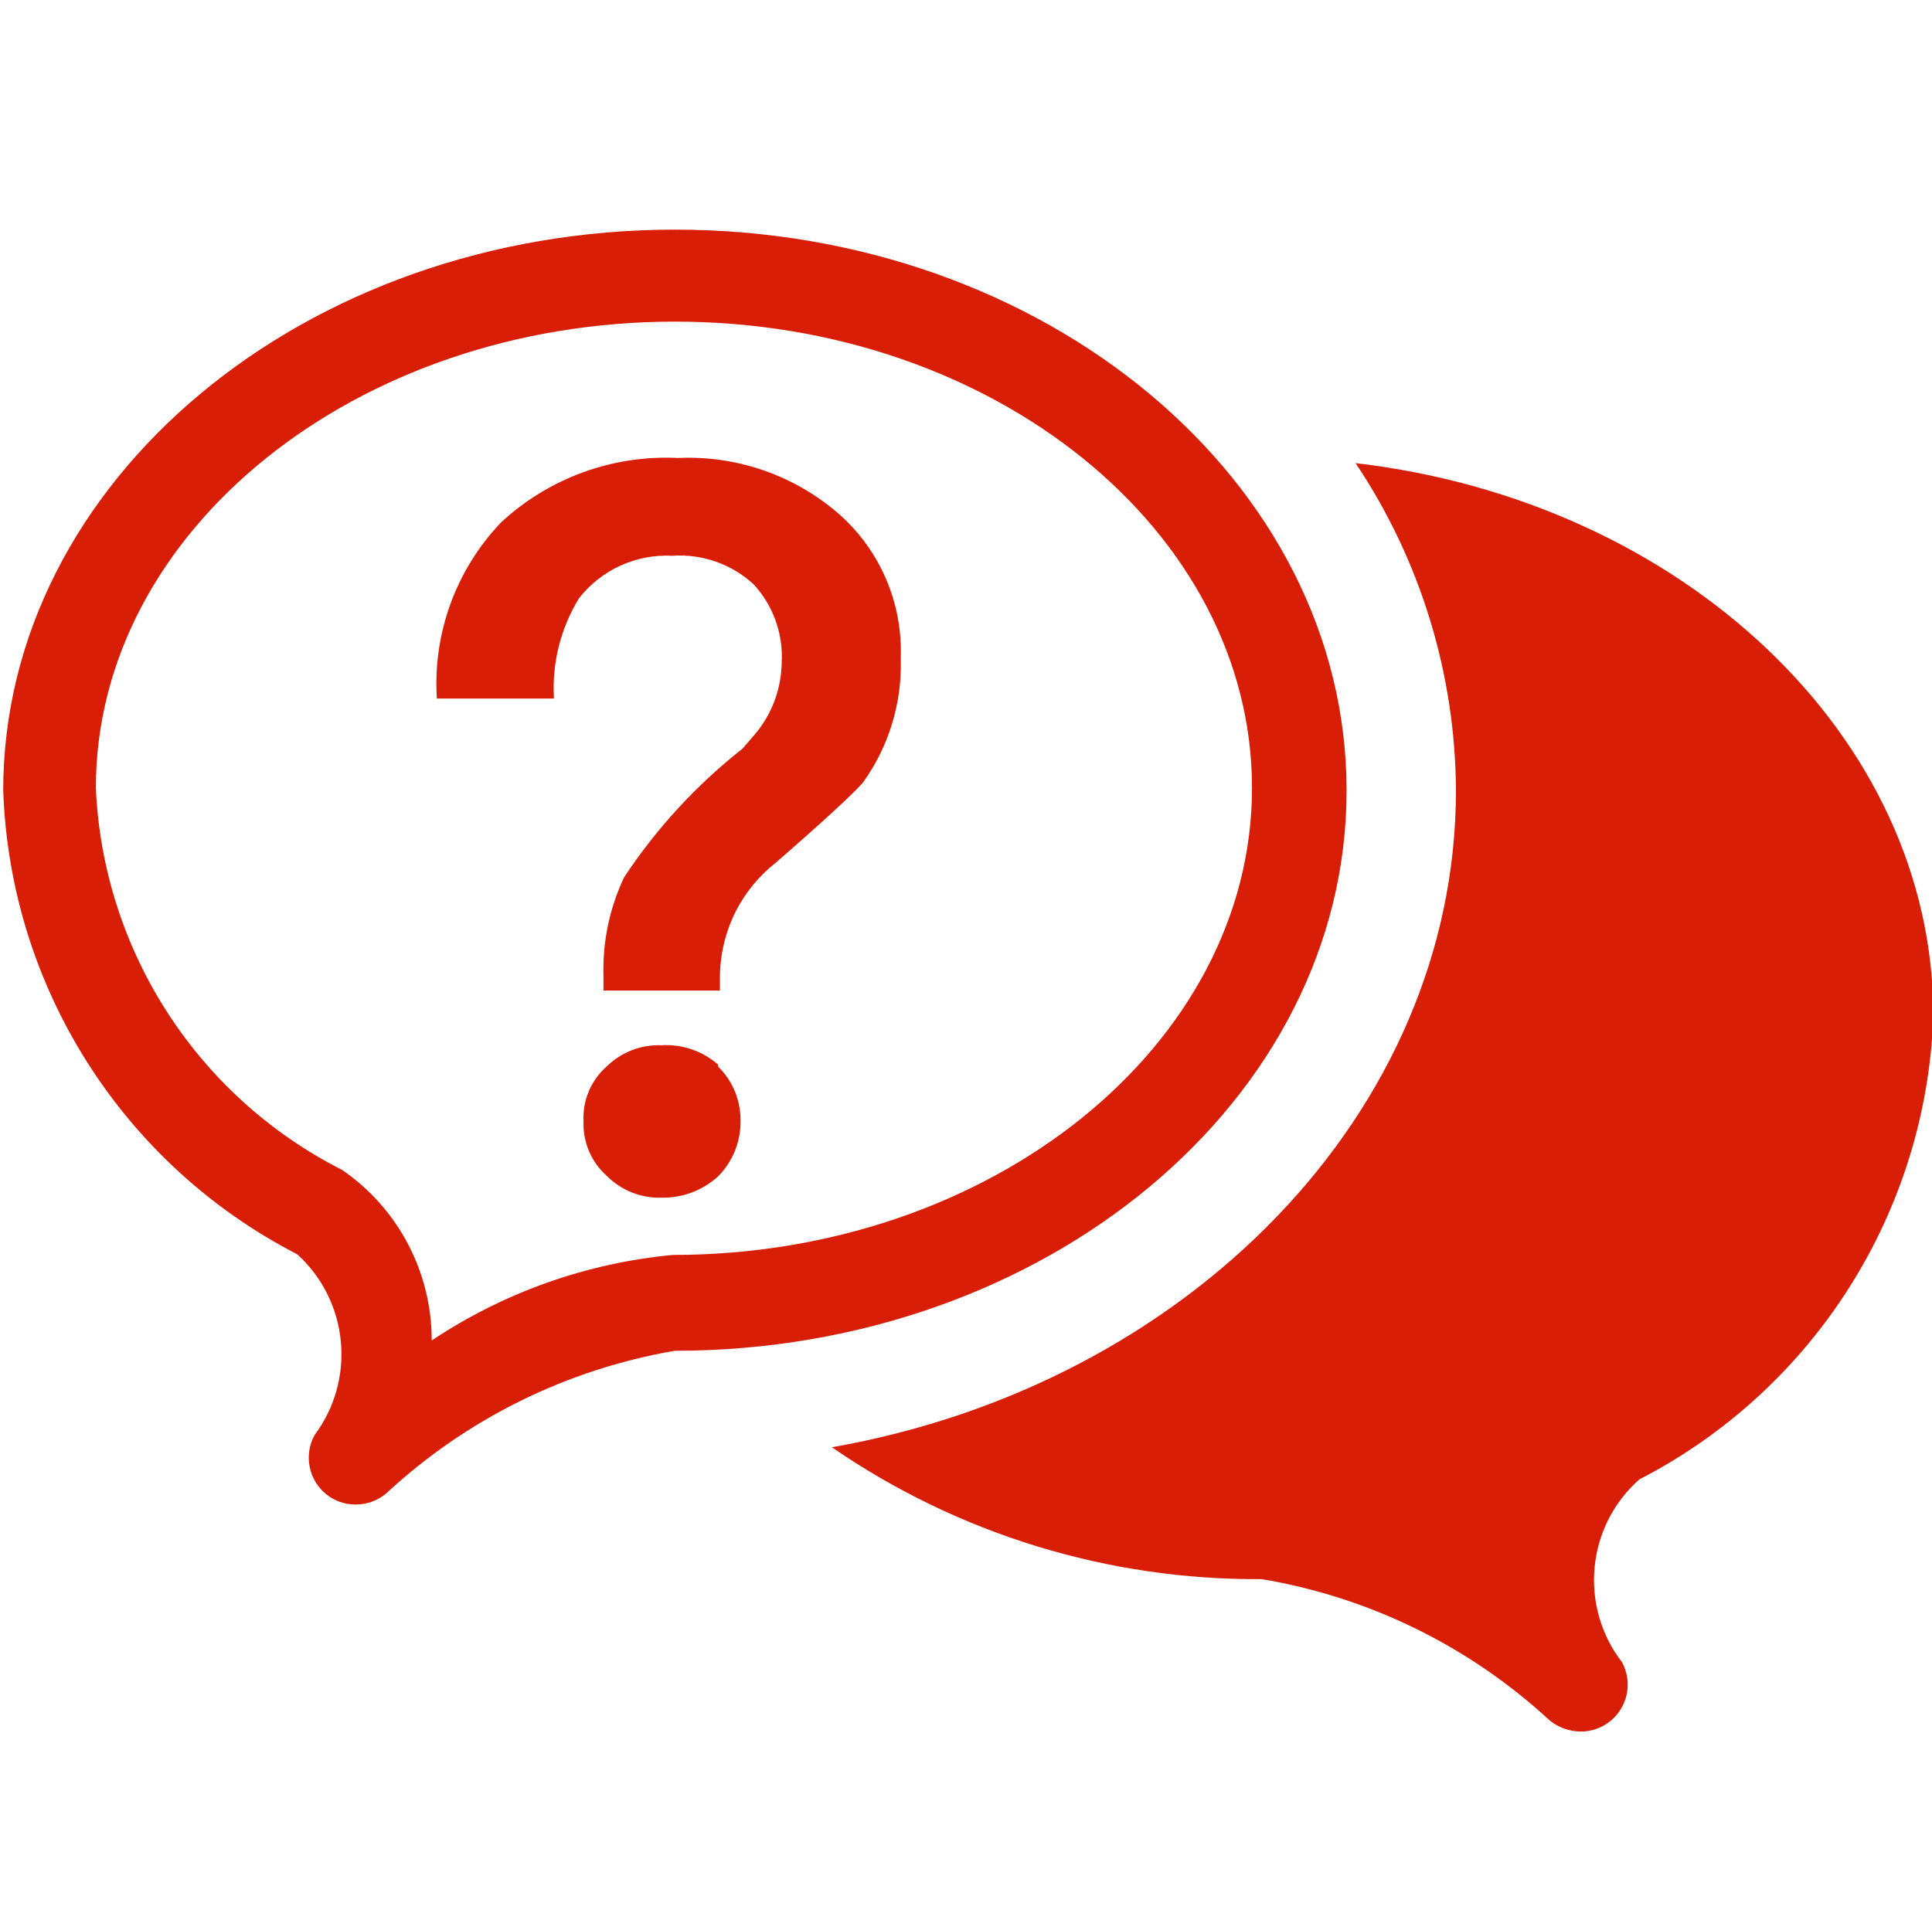
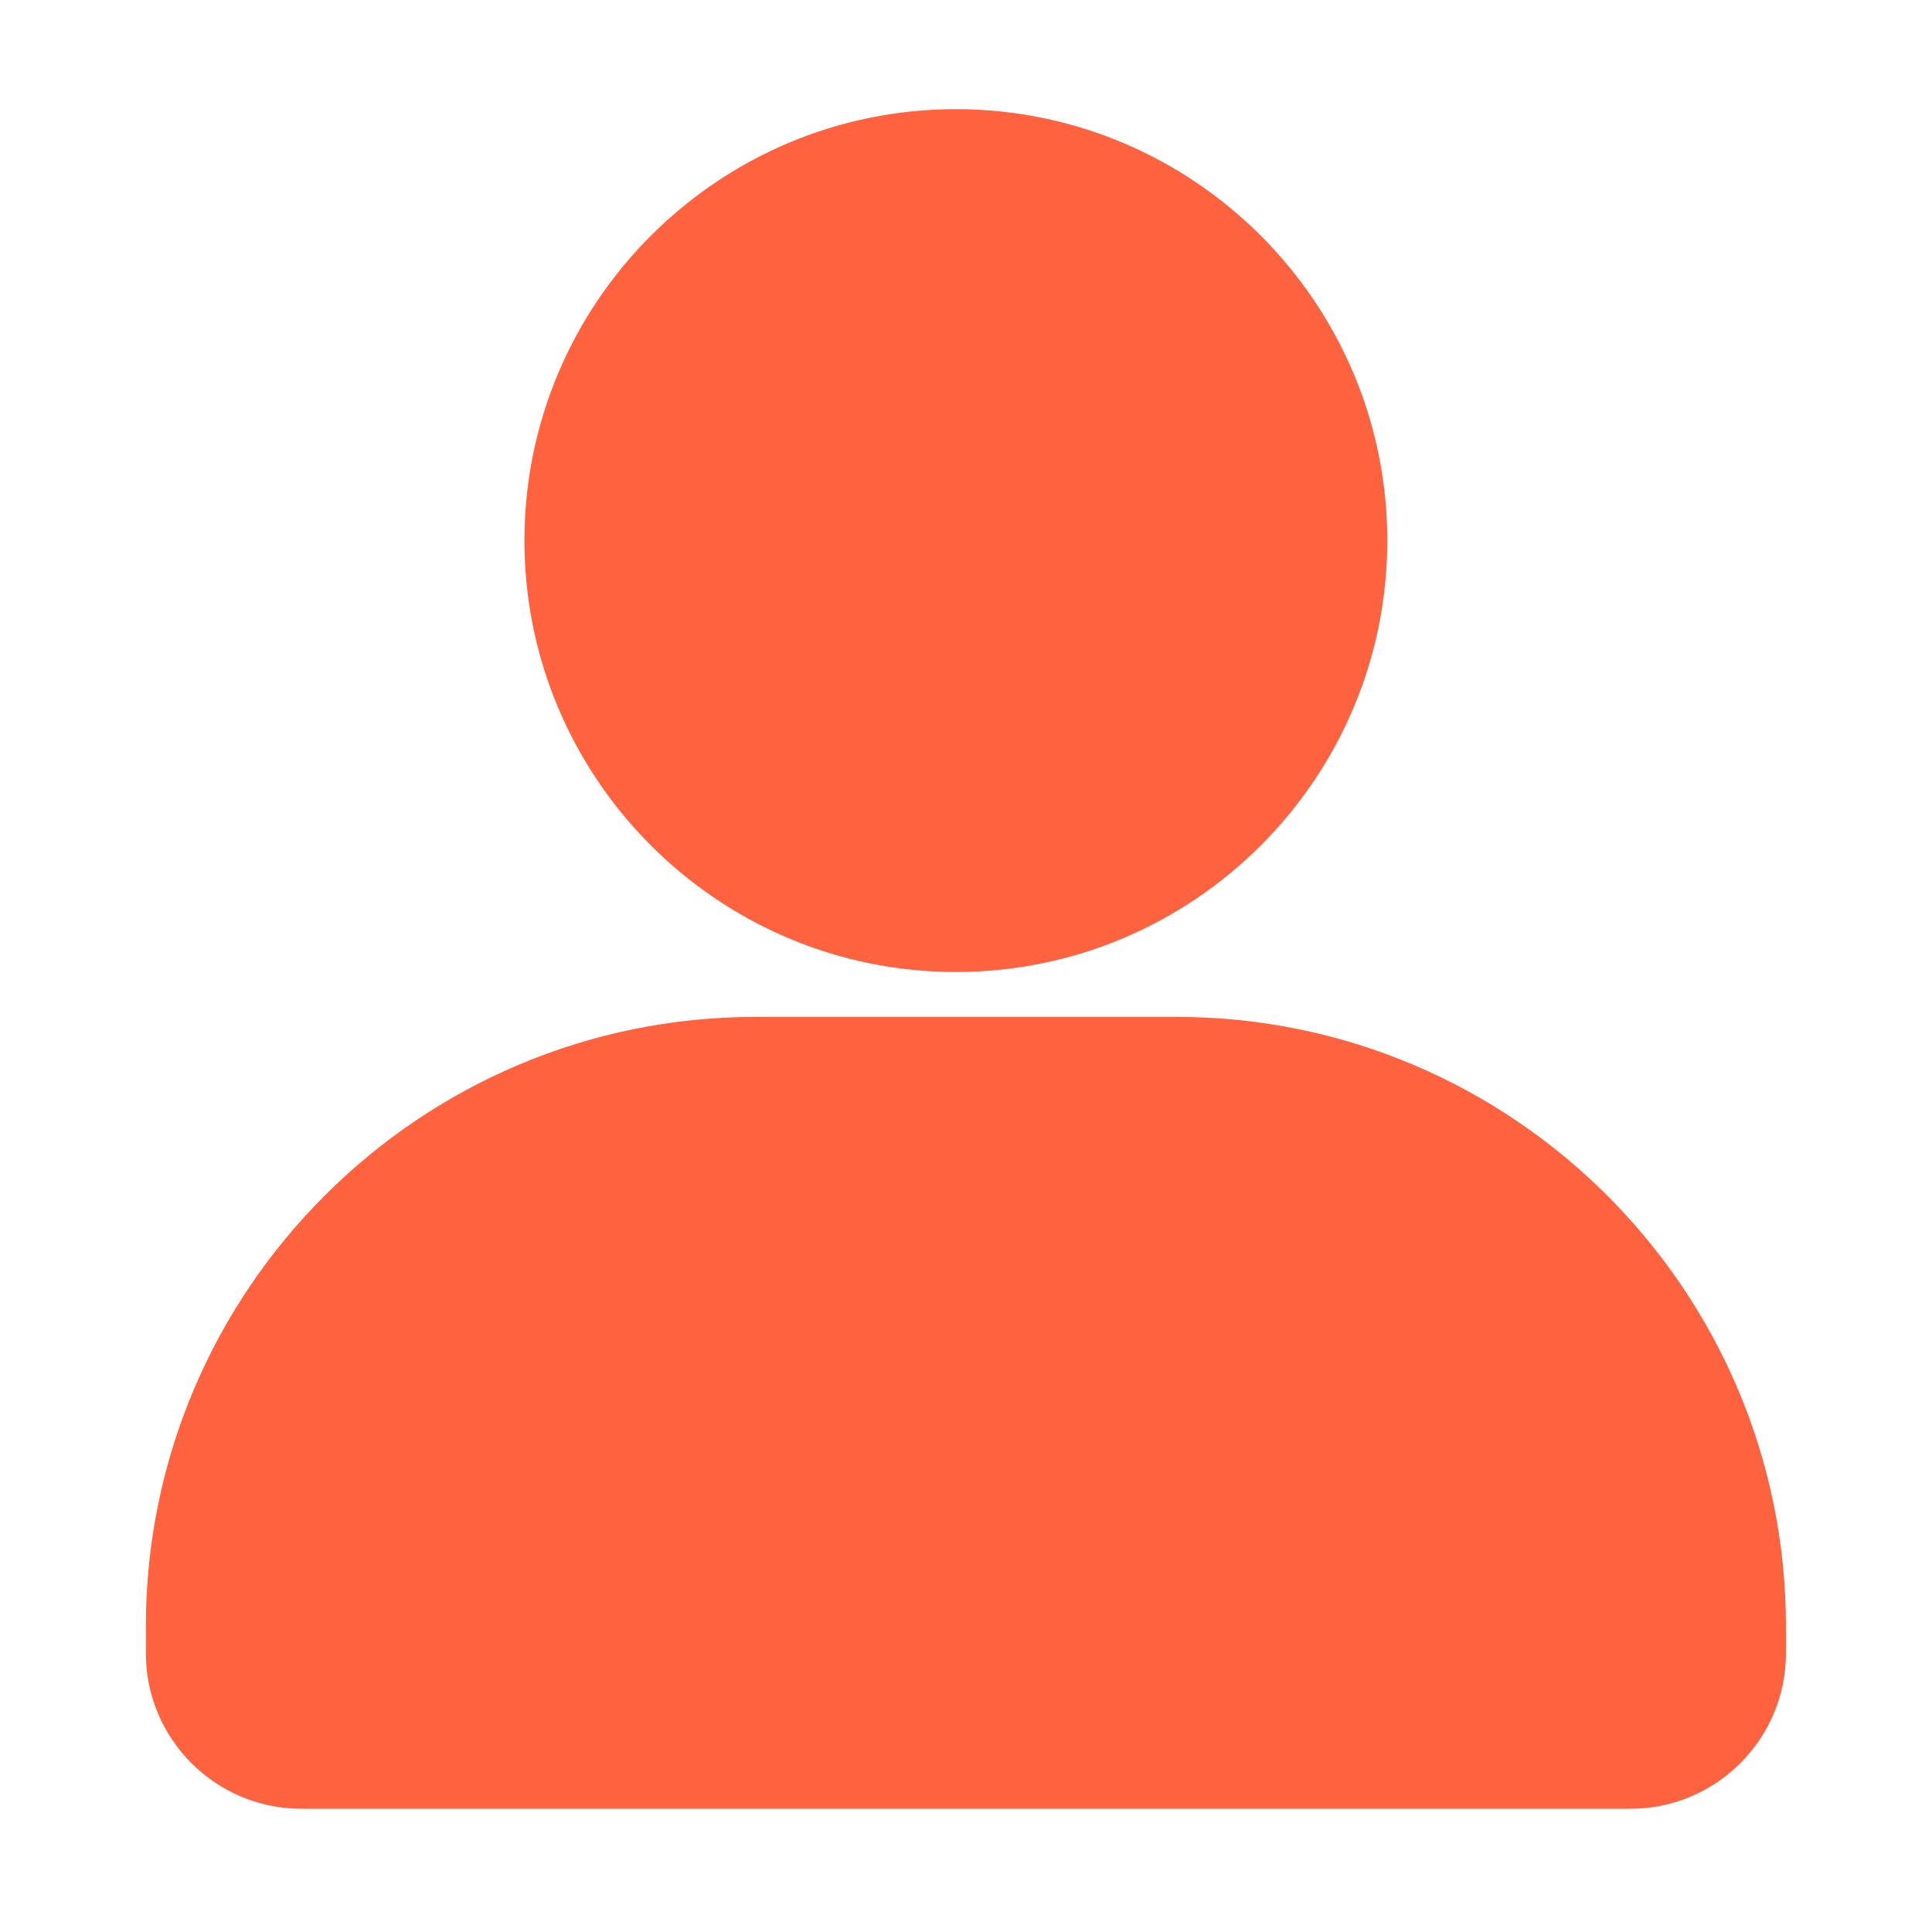
- <svg xmlns="http://www.w3.org/2000/svg" t="1614778868530" class="icon" viewBox="0 0 1025 1024" version="1.1" p-id="1996" width="32.031" height="32">
+ <svg xmlns="http://www.w3.org/2000/svg" t="1618566161591" class="icon" viewBox="0 0 1024 1024" version="1.1" p-id="5907" width="32" height="32">
  <defs>
    <style type="text/css" />
  </defs>
-   <path d="M188.757 798.379a24.576 24.576 0 0 1-15.701-5.461 24.917 24.917 0 0 1-6.144-31.403 71.68 71.68 0 0 0-9.216-95.915 288.085 288.085 0 0 1-155.989-246.101c0-164.181 159.744-297.643 356.352-297.643s356.352 133.461 356.352 297.643S554.667 716.8 358.059 716.8A299.349 299.349 0 0 0 204.8 792.576a24.917 24.917 0 0 1-16.043 5.803zM358.059 170.667c-168.96 0-307.2 110.933-307.2 247.467a238.933 238.933 0 0 0 130.731 202.752 109.568 109.568 0 0 1 47.445 90.453 277.163 277.163 0 0 1 128-45.397c168.96 0 307.2-111.275 307.2-247.808S527.019 170.667 358.059 170.667z" p-id="1997" fill="#d81e06" />
-   <path d="M719.189 245.76a315.051 315.051 0 0 1 53.248 173.739c0 170.667-142.336 315.392-331.093 348.501a396.971 396.971 0 0 0 228.011 69.973 297.643 297.643 0 0 1 152.917 75.093 26.624 26.624 0 0 0 16.384 5.803 24.917 24.917 0 0 0 21.845-36.864 71.339 71.339 0 0 1 9.216-96.939 288.085 288.085 0 0 0 155.989-246.101c0-148.821-133.803-273.067-306.517-293.205zM445.44 273.067a96.939 96.939 0 0 1 32.427 76.117 106.837 106.837 0 0 1-20.139 66.219c-4.779 5.461-20.139 19.797-46.08 42.325a77.824 77.824 0 0 0-21.504 26.283 78.507 78.507 0 0 0-8.192 34.133v7.509H320.171v-7.509a114.688 114.688 0 0 1 10.923-52.565 291.499 291.499 0 0 1 62.805-68.267l6.485-7.509a60.075 60.075 0 0 0 14.336-38.229 56.661 56.661 0 0 0-15.019-41.643 58.027 58.027 0 0 0-43.008-15.019A59.051 59.051 0 0 0 307.2 317.44a91.477 91.477 0 0 0-13.312 53.248H231.765a123.904 123.904 0 0 1 34.133-93.525 128.683 128.683 0 0 1 93.867-34.133 121.515 121.515 0 0 1 85.675 30.037z m-64.512 292.864a39.595 39.595 0 0 1 11.947 29.013 40.96 40.96 0 0 1-11.947 29.355 43.349 43.349 0 0 1-30.037 11.264 39.253 39.253 0 0 1-29.013-11.605 36.864 36.864 0 0 1-12.288-29.013 36.181 36.181 0 0 1 12.288-29.013 39.253 39.253 0 0 1 29.013-11.264 41.984 41.984 0 0 1 30.037 10.24z" p-id="1998" fill="#d81e06" />
+   <path d="M506.624 515.174c126.054 0 228.659-102.554 228.659-228.659 0-126.054-102.554-228.659-228.659-228.659-126.106 0-228.659 102.554-228.659 228.659 0 126.054 102.554 228.659 228.659 228.659zM623.616 538.982H400.384c-178.125 0-323.072 144.947-323.072 323.072v14.234c0 45.414 36.966 82.381 82.381 82.381h704.512c45.414 0 82.381-36.966 82.381-82.381v-14.234c0.051-178.125-144.845-323.072-322.97-323.072z" fill="#FF623E" p-id="5908" />
</svg>
